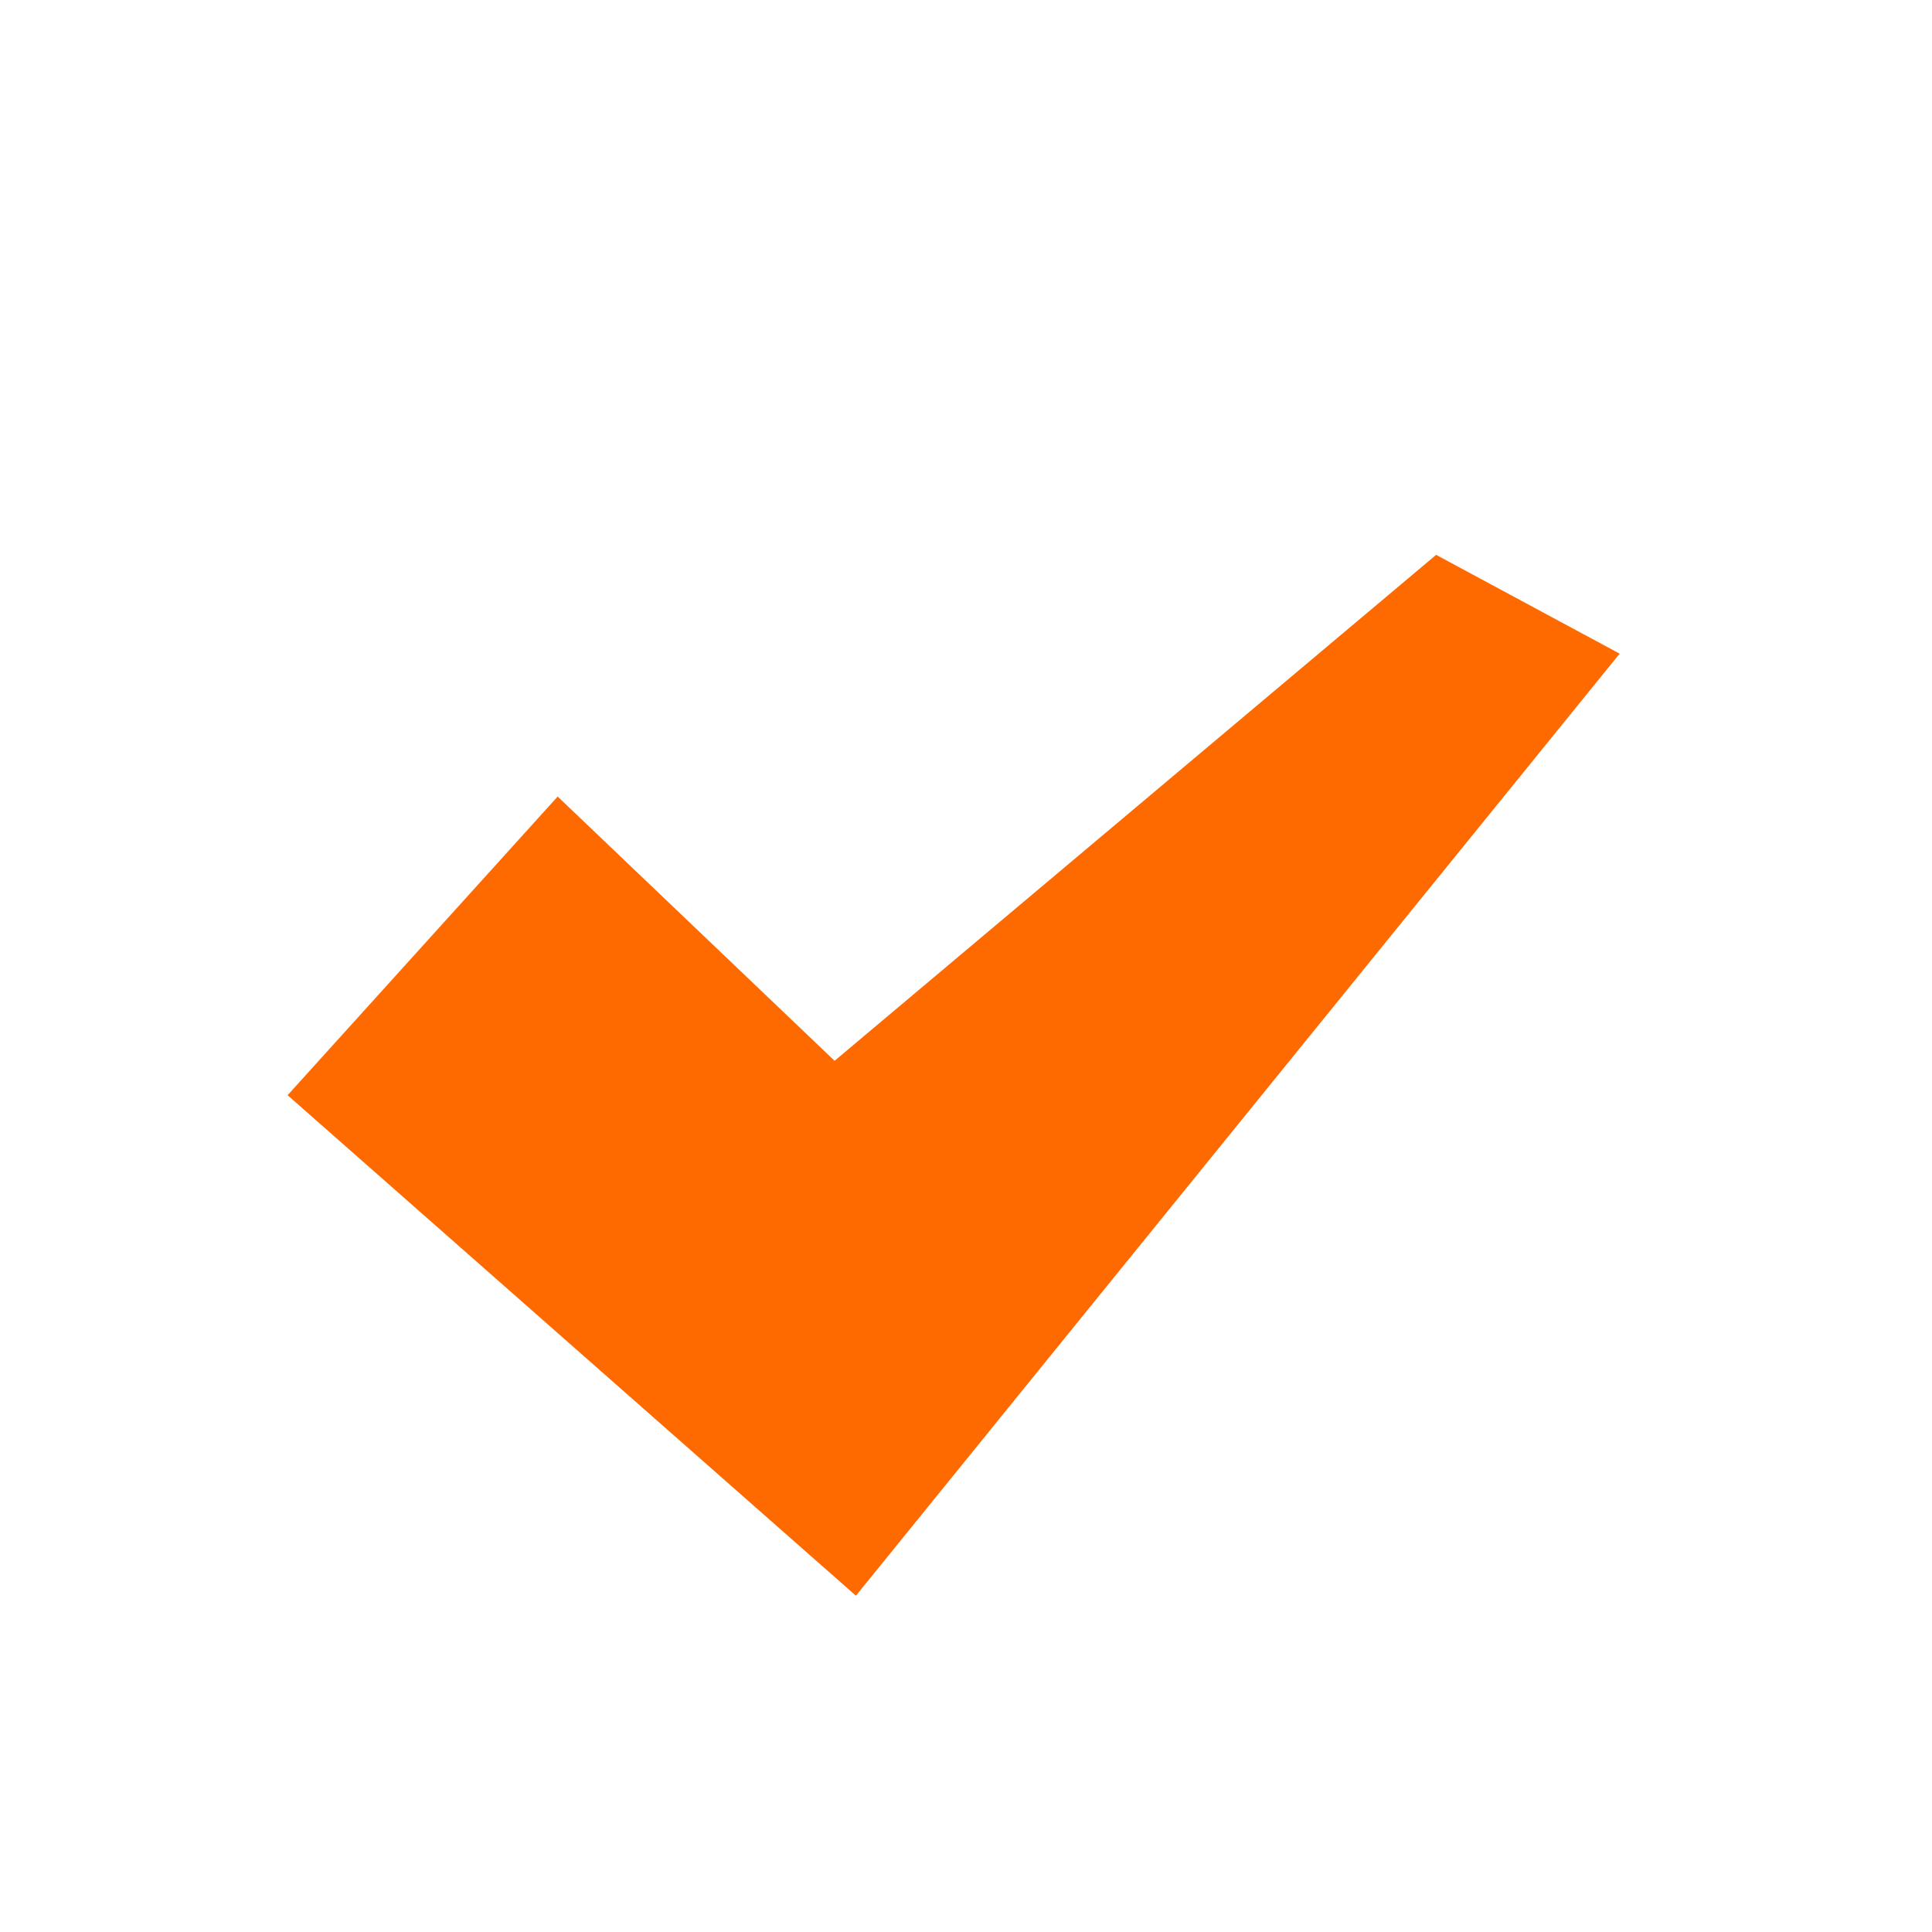
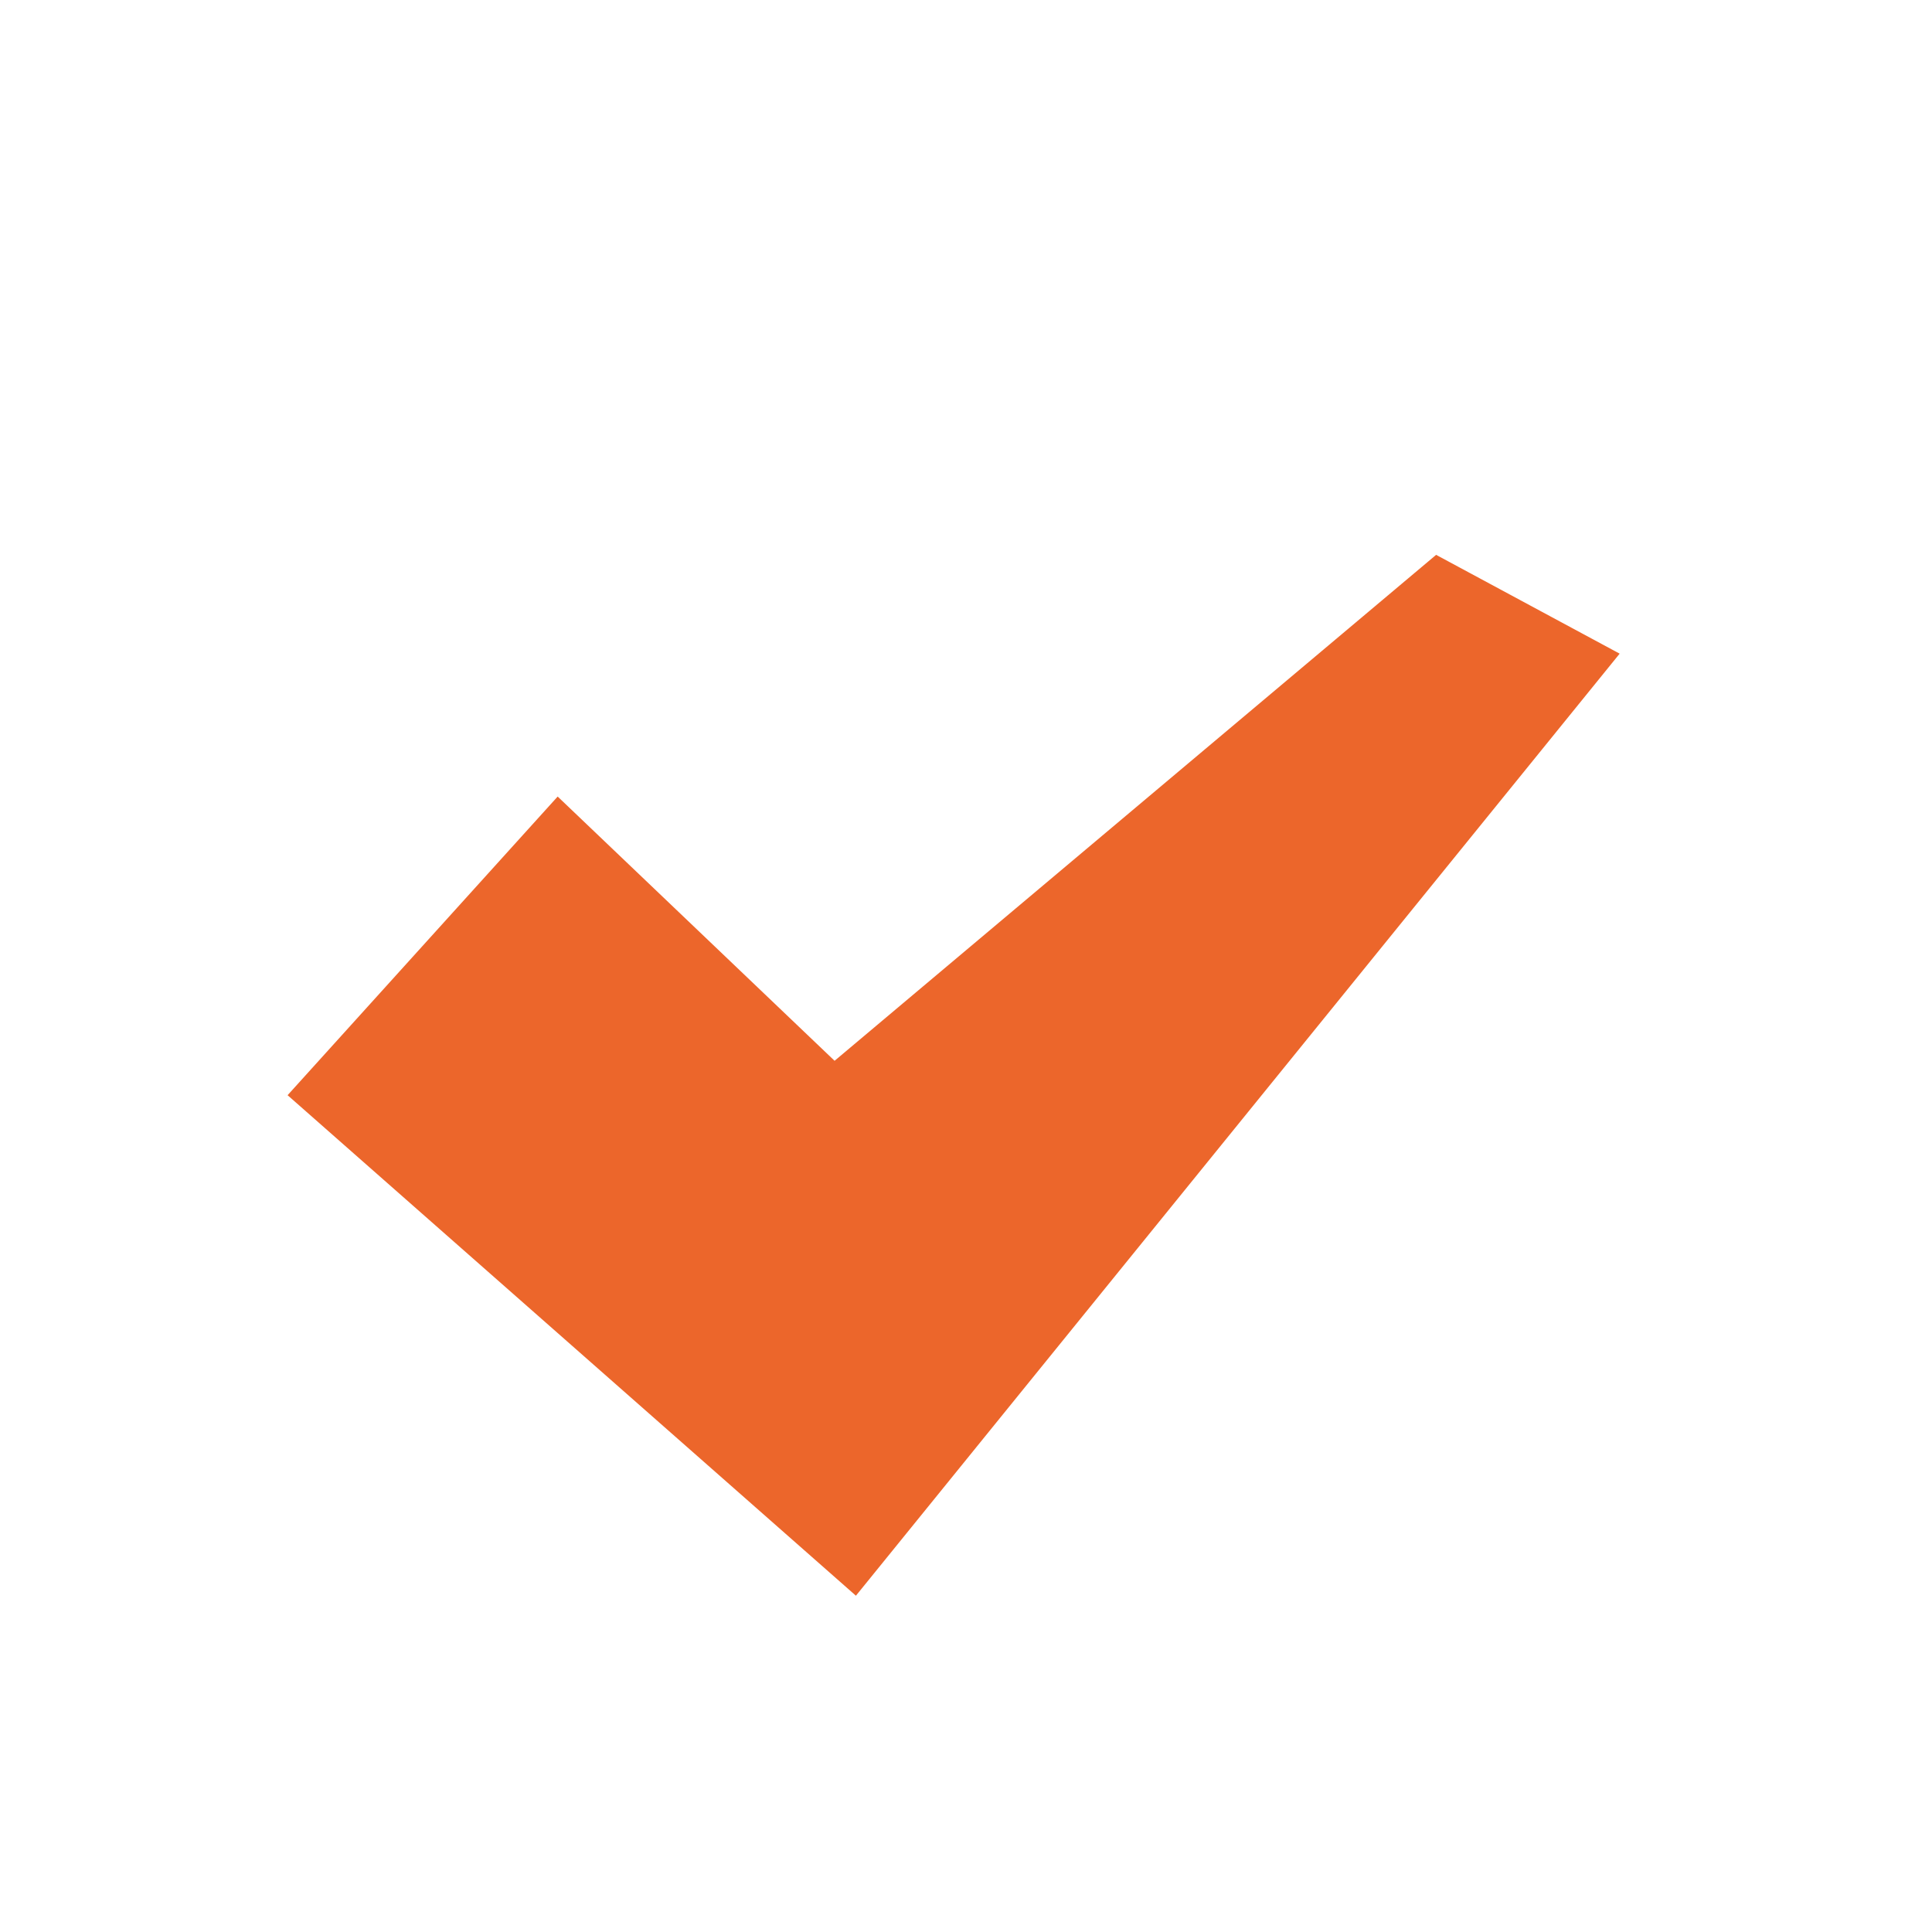
<svg xmlns="http://www.w3.org/2000/svg" width="512" height="512" viewBox="0 0 96 96">
-   <path d="M 14.29 54.42 L 42.53 79.29 L 80.48 32.48 L 71.36 27.57 L 41.47 52.71 L 27.71 39.58 Z" fill="#FF6A00" />
+   <path d="M 14.29 54.42 L 42.53 79.29 L 80.48 32.48 L 71.36 27.57 L 41.47 52.71 L 27.71 39.58 Z" fill="#ec662b" />
</svg>
